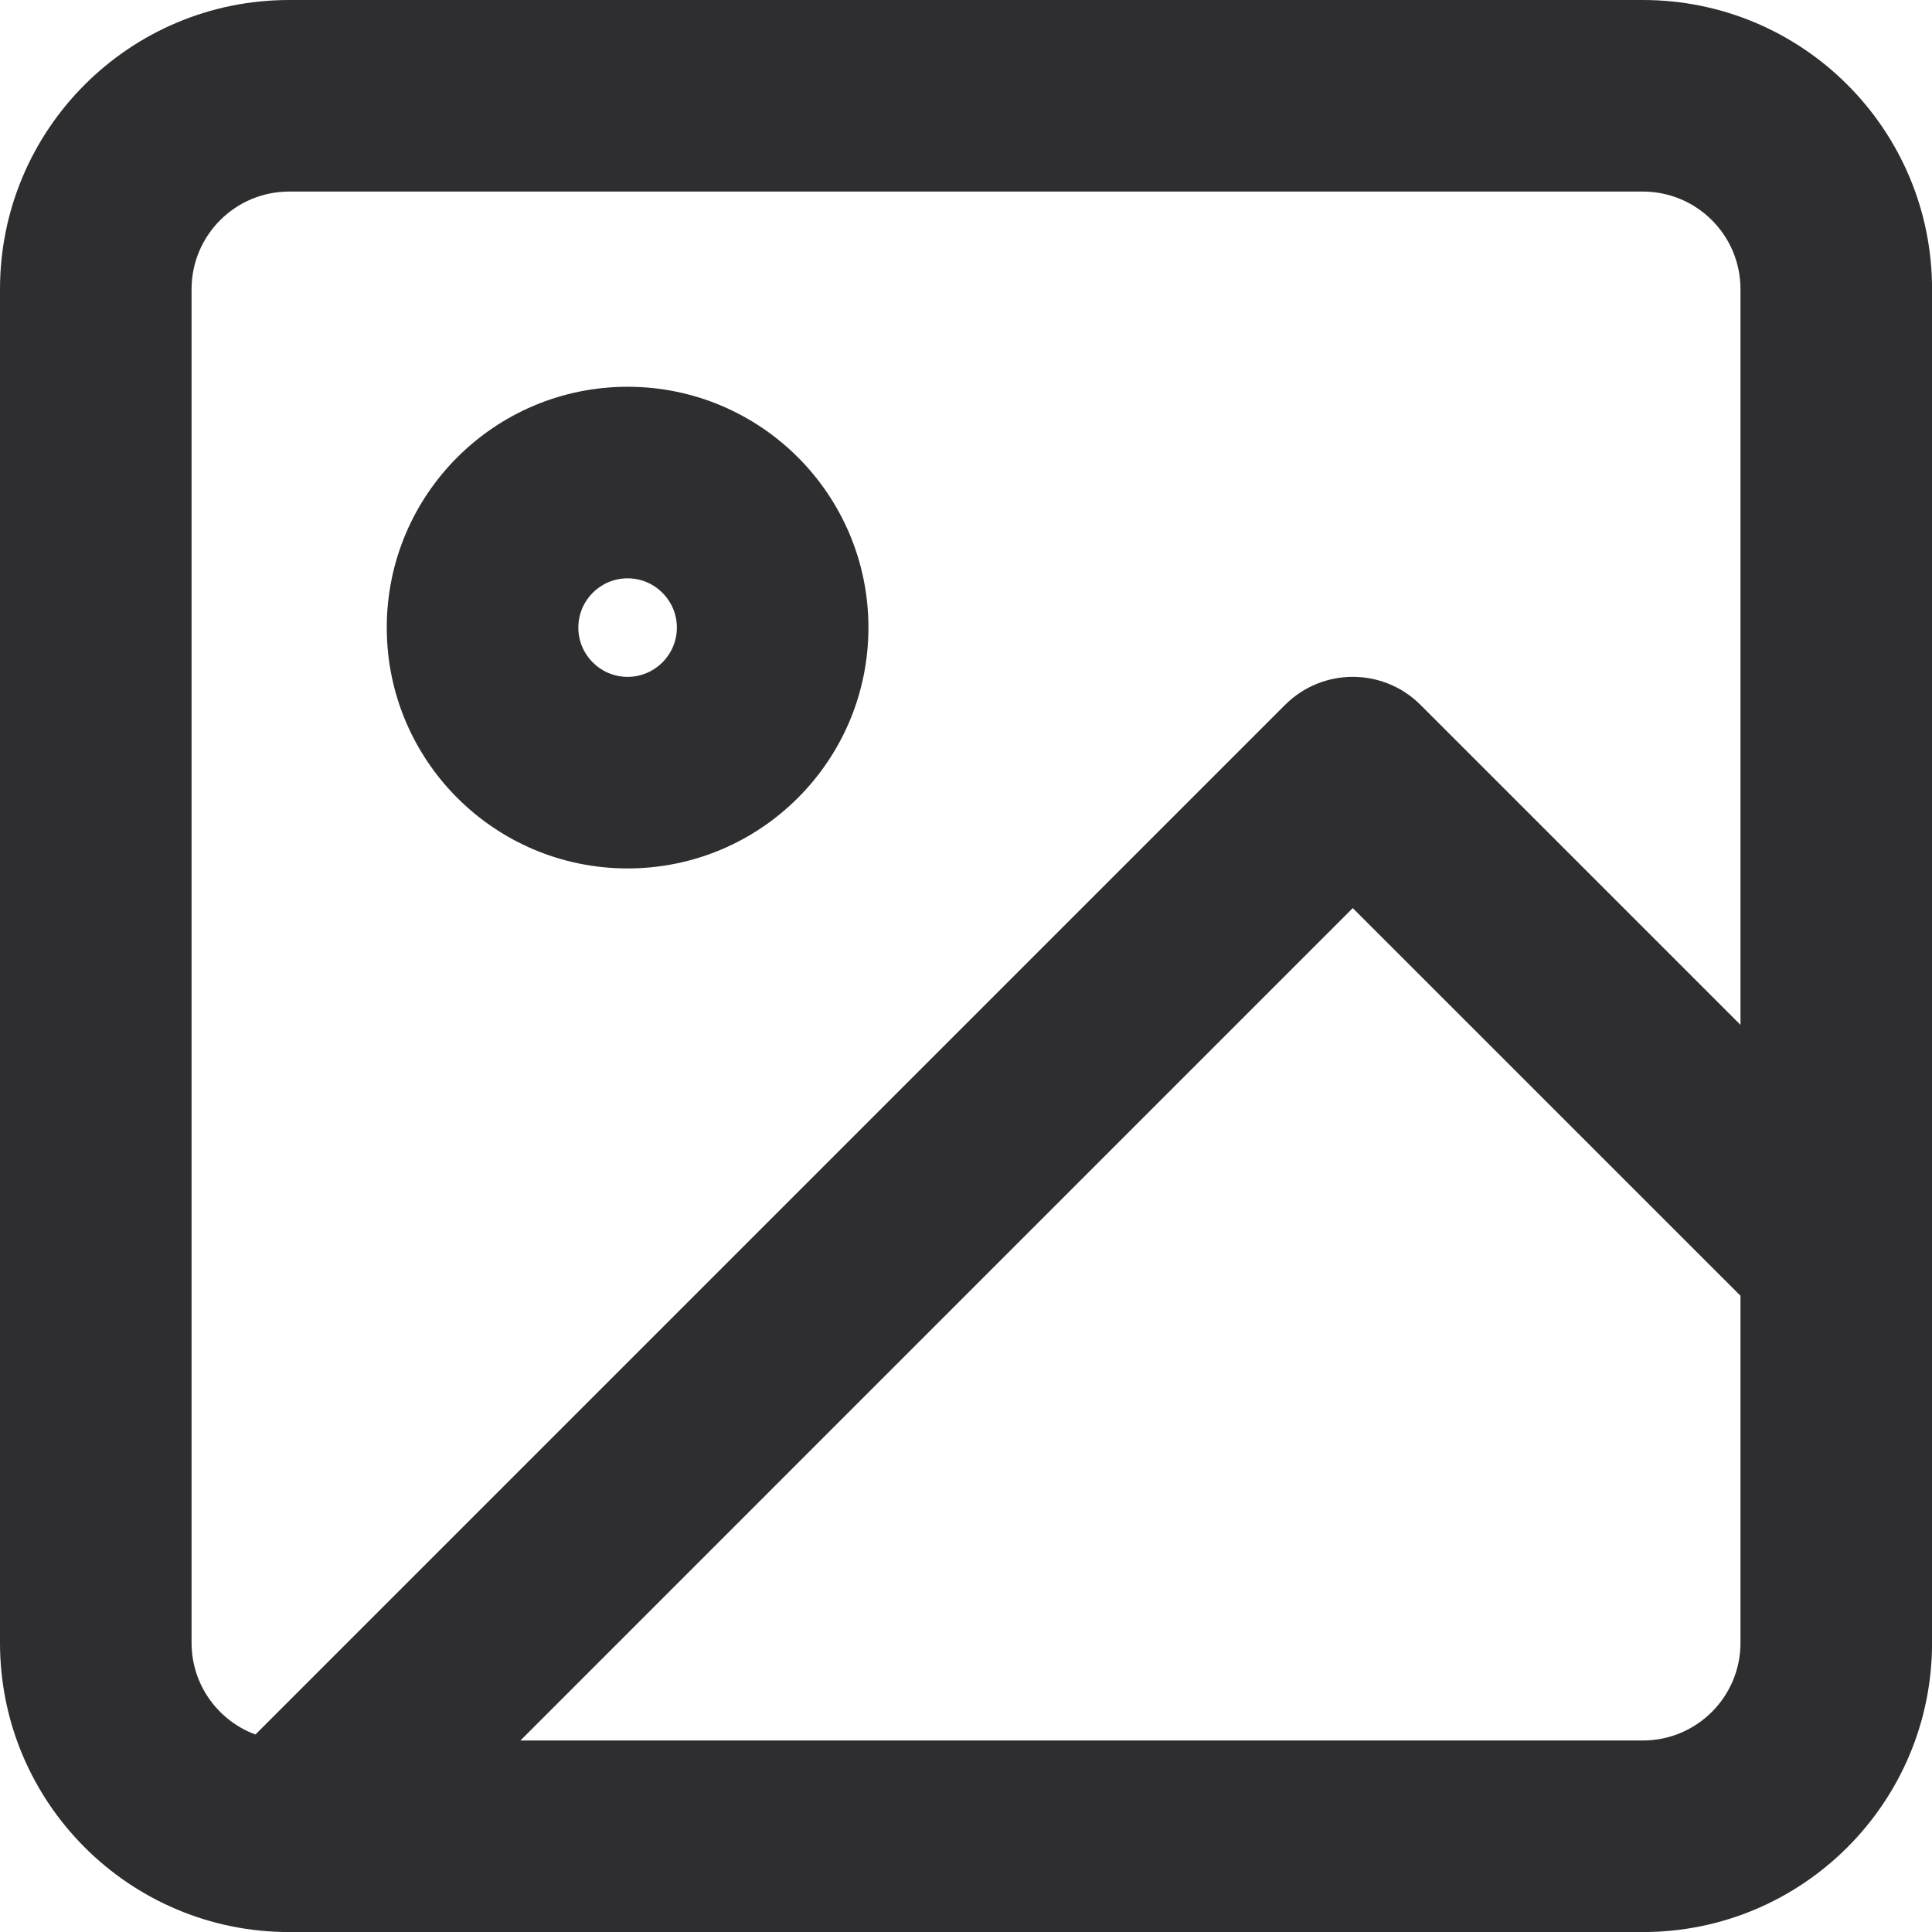
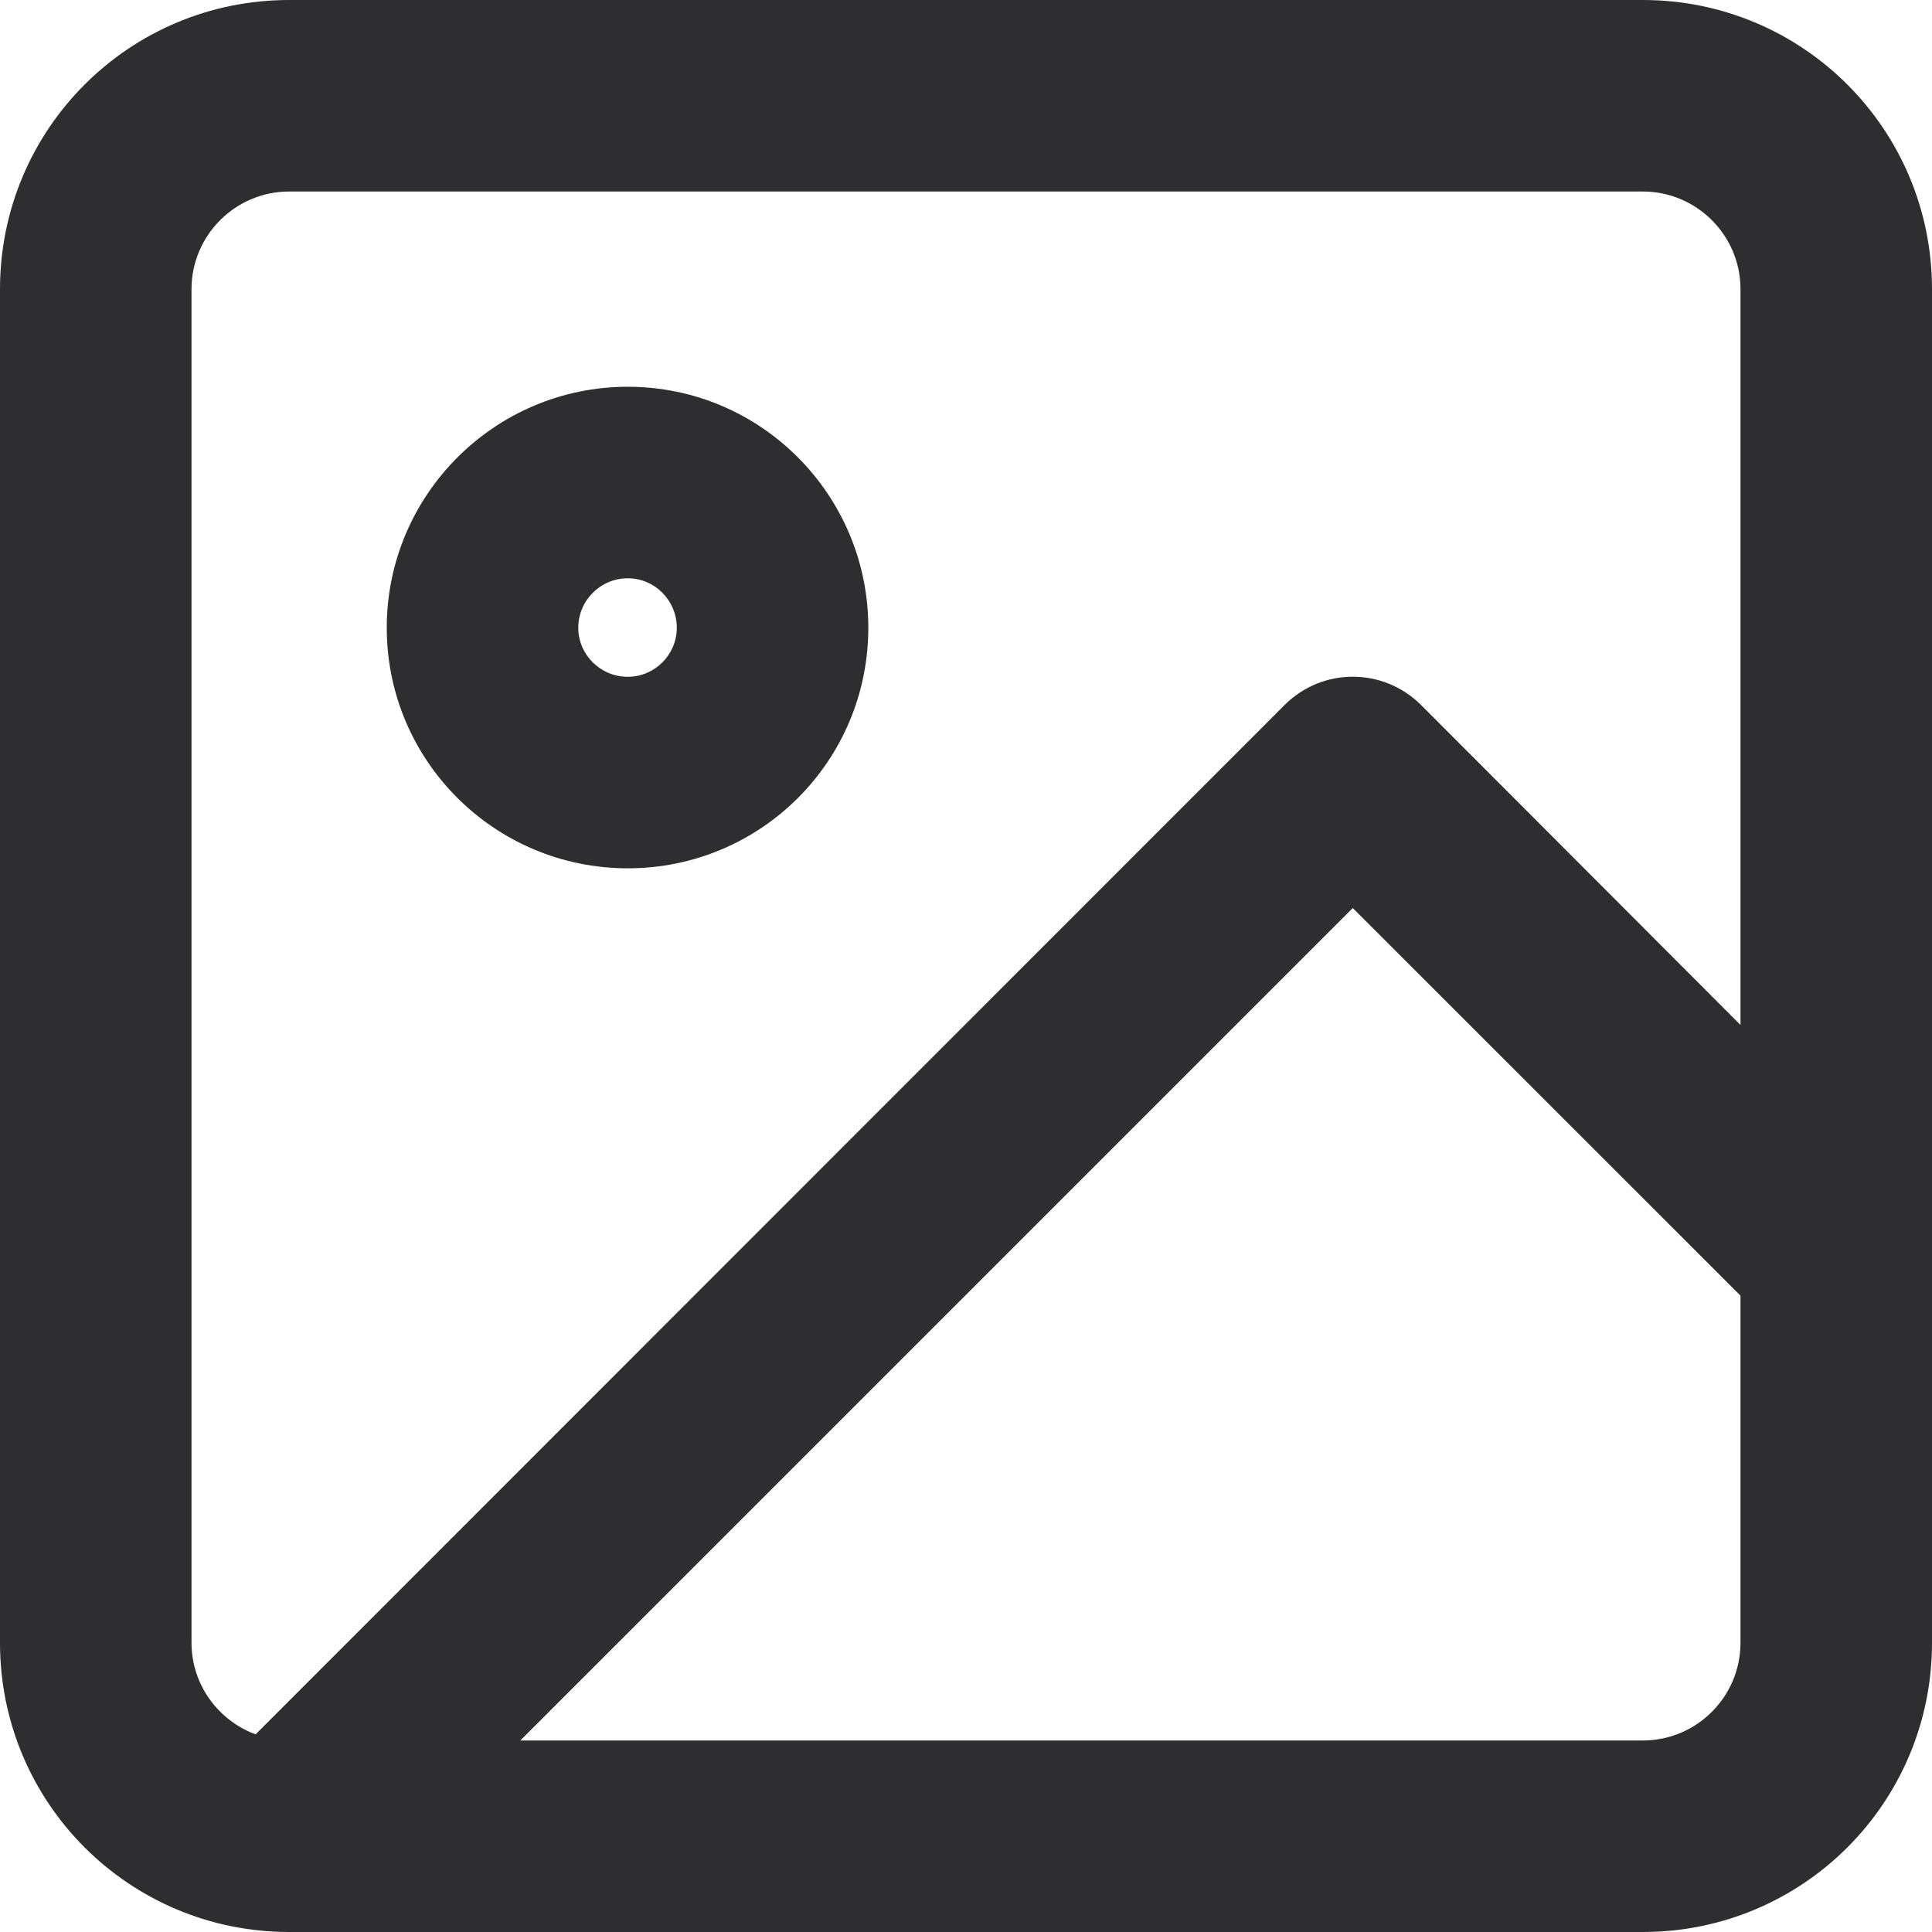
- <svg xmlns="http://www.w3.org/2000/svg" width="32" height="32" viewBox="0 0 32 32" fill="none">
-   <path fill-rule="evenodd" clip-rule="evenodd" d="M4.79 3.173C3.897 3.173 3.173 3.897 3.173 4.79V27.211C3.173 27.908 3.614 28.501 4.231 28.729L21.285 11.675C21.904 11.056 22.909 11.056 23.528 11.675L28.828 16.975V4.79C28.828 3.897 28.104 3.173 27.211 3.173H4.79ZM27.211 28.828H8.62L22.406 15.041L28.828 21.462V27.211C28.828 28.104 28.104 28.828 27.211 28.828ZM0 4.79C0 2.144 2.144 0 4.79 0H27.211C29.856 0 32.001 2.144 32.001 4.79V27.211C32.001 29.856 29.856 32.001 27.211 32.001H4.79C2.144 32.001 0 29.856 0 27.211V4.79ZM9.579 10.395C9.579 9.944 9.944 9.579 10.395 9.579C10.845 9.579 11.211 9.944 11.211 10.395C11.211 10.845 10.845 11.211 10.395 11.211C9.944 11.211 9.579 10.845 9.579 10.395ZM10.395 6.406C8.192 6.406 6.406 8.192 6.406 10.395C6.406 12.598 8.192 14.384 10.395 14.384C12.598 14.384 14.384 12.598 14.384 10.395C14.384 8.192 12.598 6.406 10.395 6.406Z" fill="#0F1013" fill-opacity="0.87" />
+ <svg xmlns="http://www.w3.org/2000/svg" width="16px" height="16px" viewBox="0 0 16 16" version="1.1">
+   <g id="surface1">
+     <path style=" stroke:none;fill-rule:evenodd;fill:rgb(5.882%,6.275%,7.451%);fill-opacity:0.871;" d="M 2.395 1.586 C 1.949 1.586 1.586 1.949 1.586 2.395 L 1.586 13.605 C 1.586 13.953 1.809 14.25 2.117 14.363 L 10.641 5.836 C 10.953 5.527 11.453 5.527 11.766 5.836 L 14.414 8.488 L 14.414 2.395 C 14.414 1.949 14.051 1.586 13.605 1.586 Z M 13.605 14.414 L 4.309 14.414 L 11.203 7.52 L 14.414 10.73 L 14.414 13.605 C 14.414 14.051 14.051 14.414 13.605 14.414 Z M 0 2.395 C 0 1.07 1.07 0 2.395 0 L 13.605 0 C 14.93 0 16 1.07 16 2.395 L 16 13.605 C 16 14.93 14.93 16 13.605 16 L 2.395 16 C 1.07 16 0 14.93 0 13.605 Z M 4.789 5.199 C 4.789 4.973 4.973 4.789 5.199 4.789 C 5.422 4.789 5.605 4.973 5.605 5.199 C 5.605 5.422 5.422 5.605 5.199 5.605 C 4.973 5.605 4.789 5.422 4.789 5.199 Z M 5.199 3.203 C 4.098 3.203 3.203 4.098 3.203 5.199 C 3.203 6.301 4.098 7.191 5.199 7.191 C 6.301 7.191 7.191 6.301 7.191 5.199 C 7.191 4.098 6.301 3.203 5.199 3.203 Z M 5.199 3.203 " />
+   </g>
</svg>
